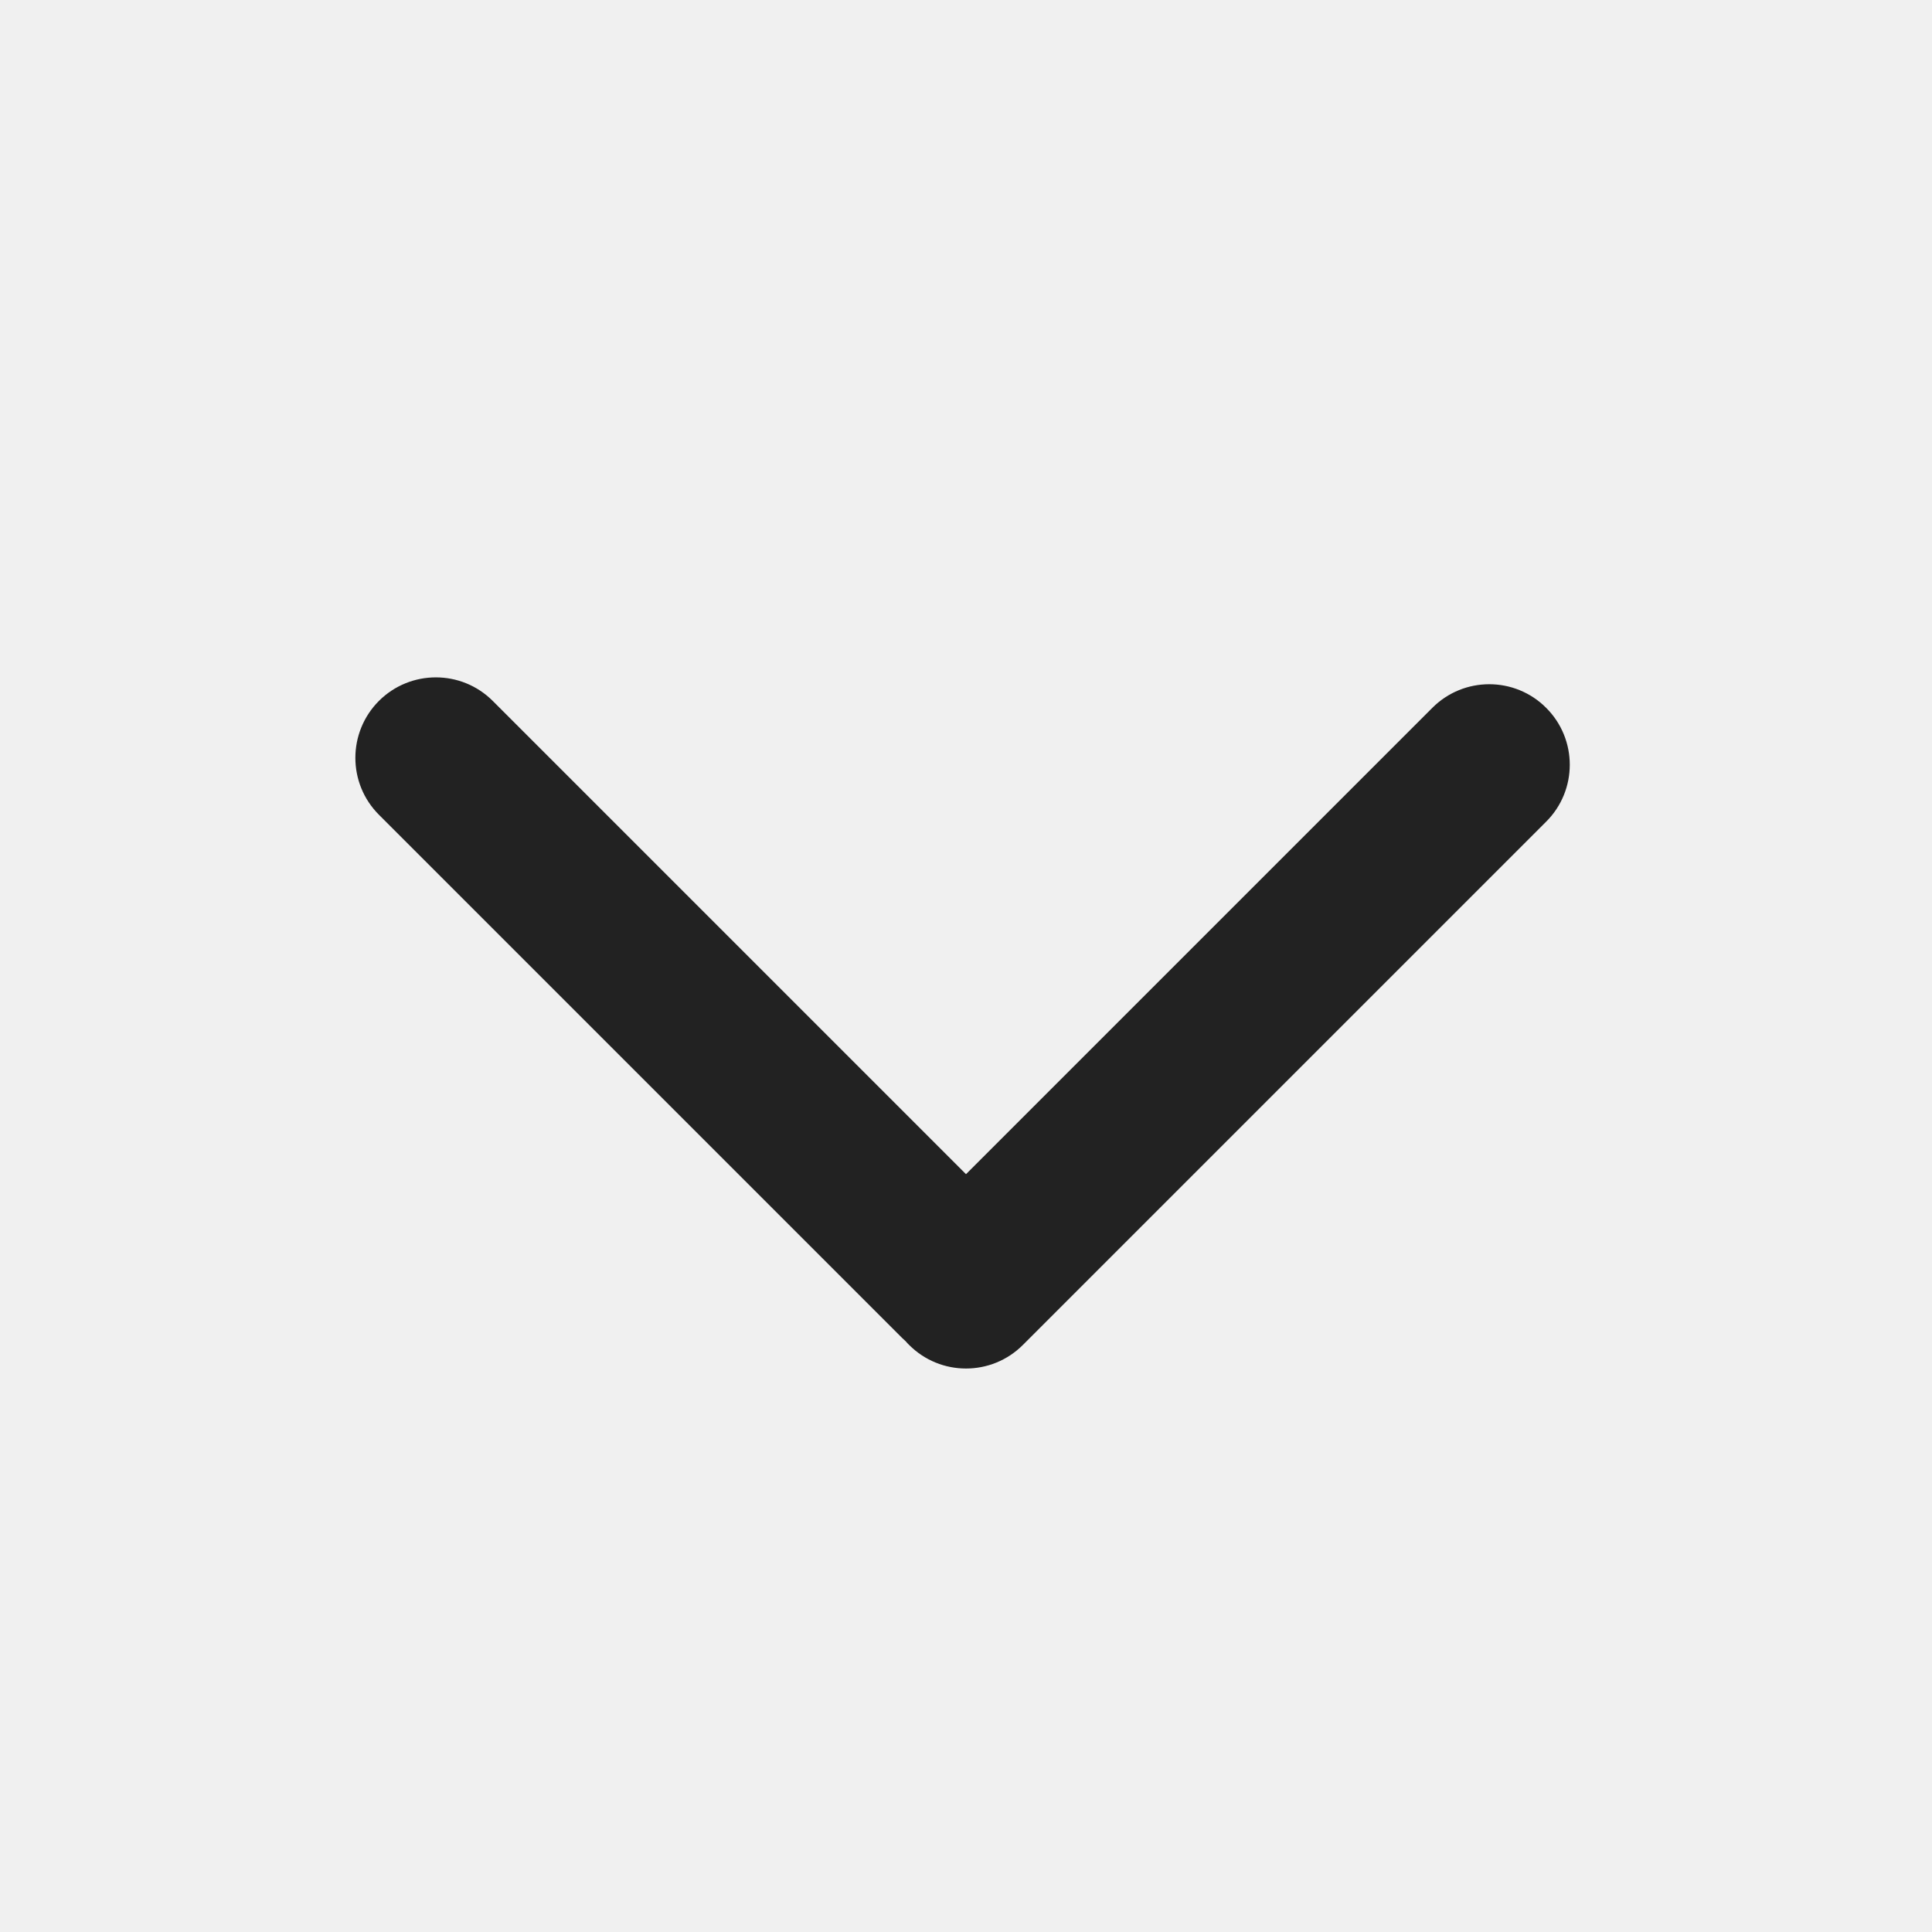
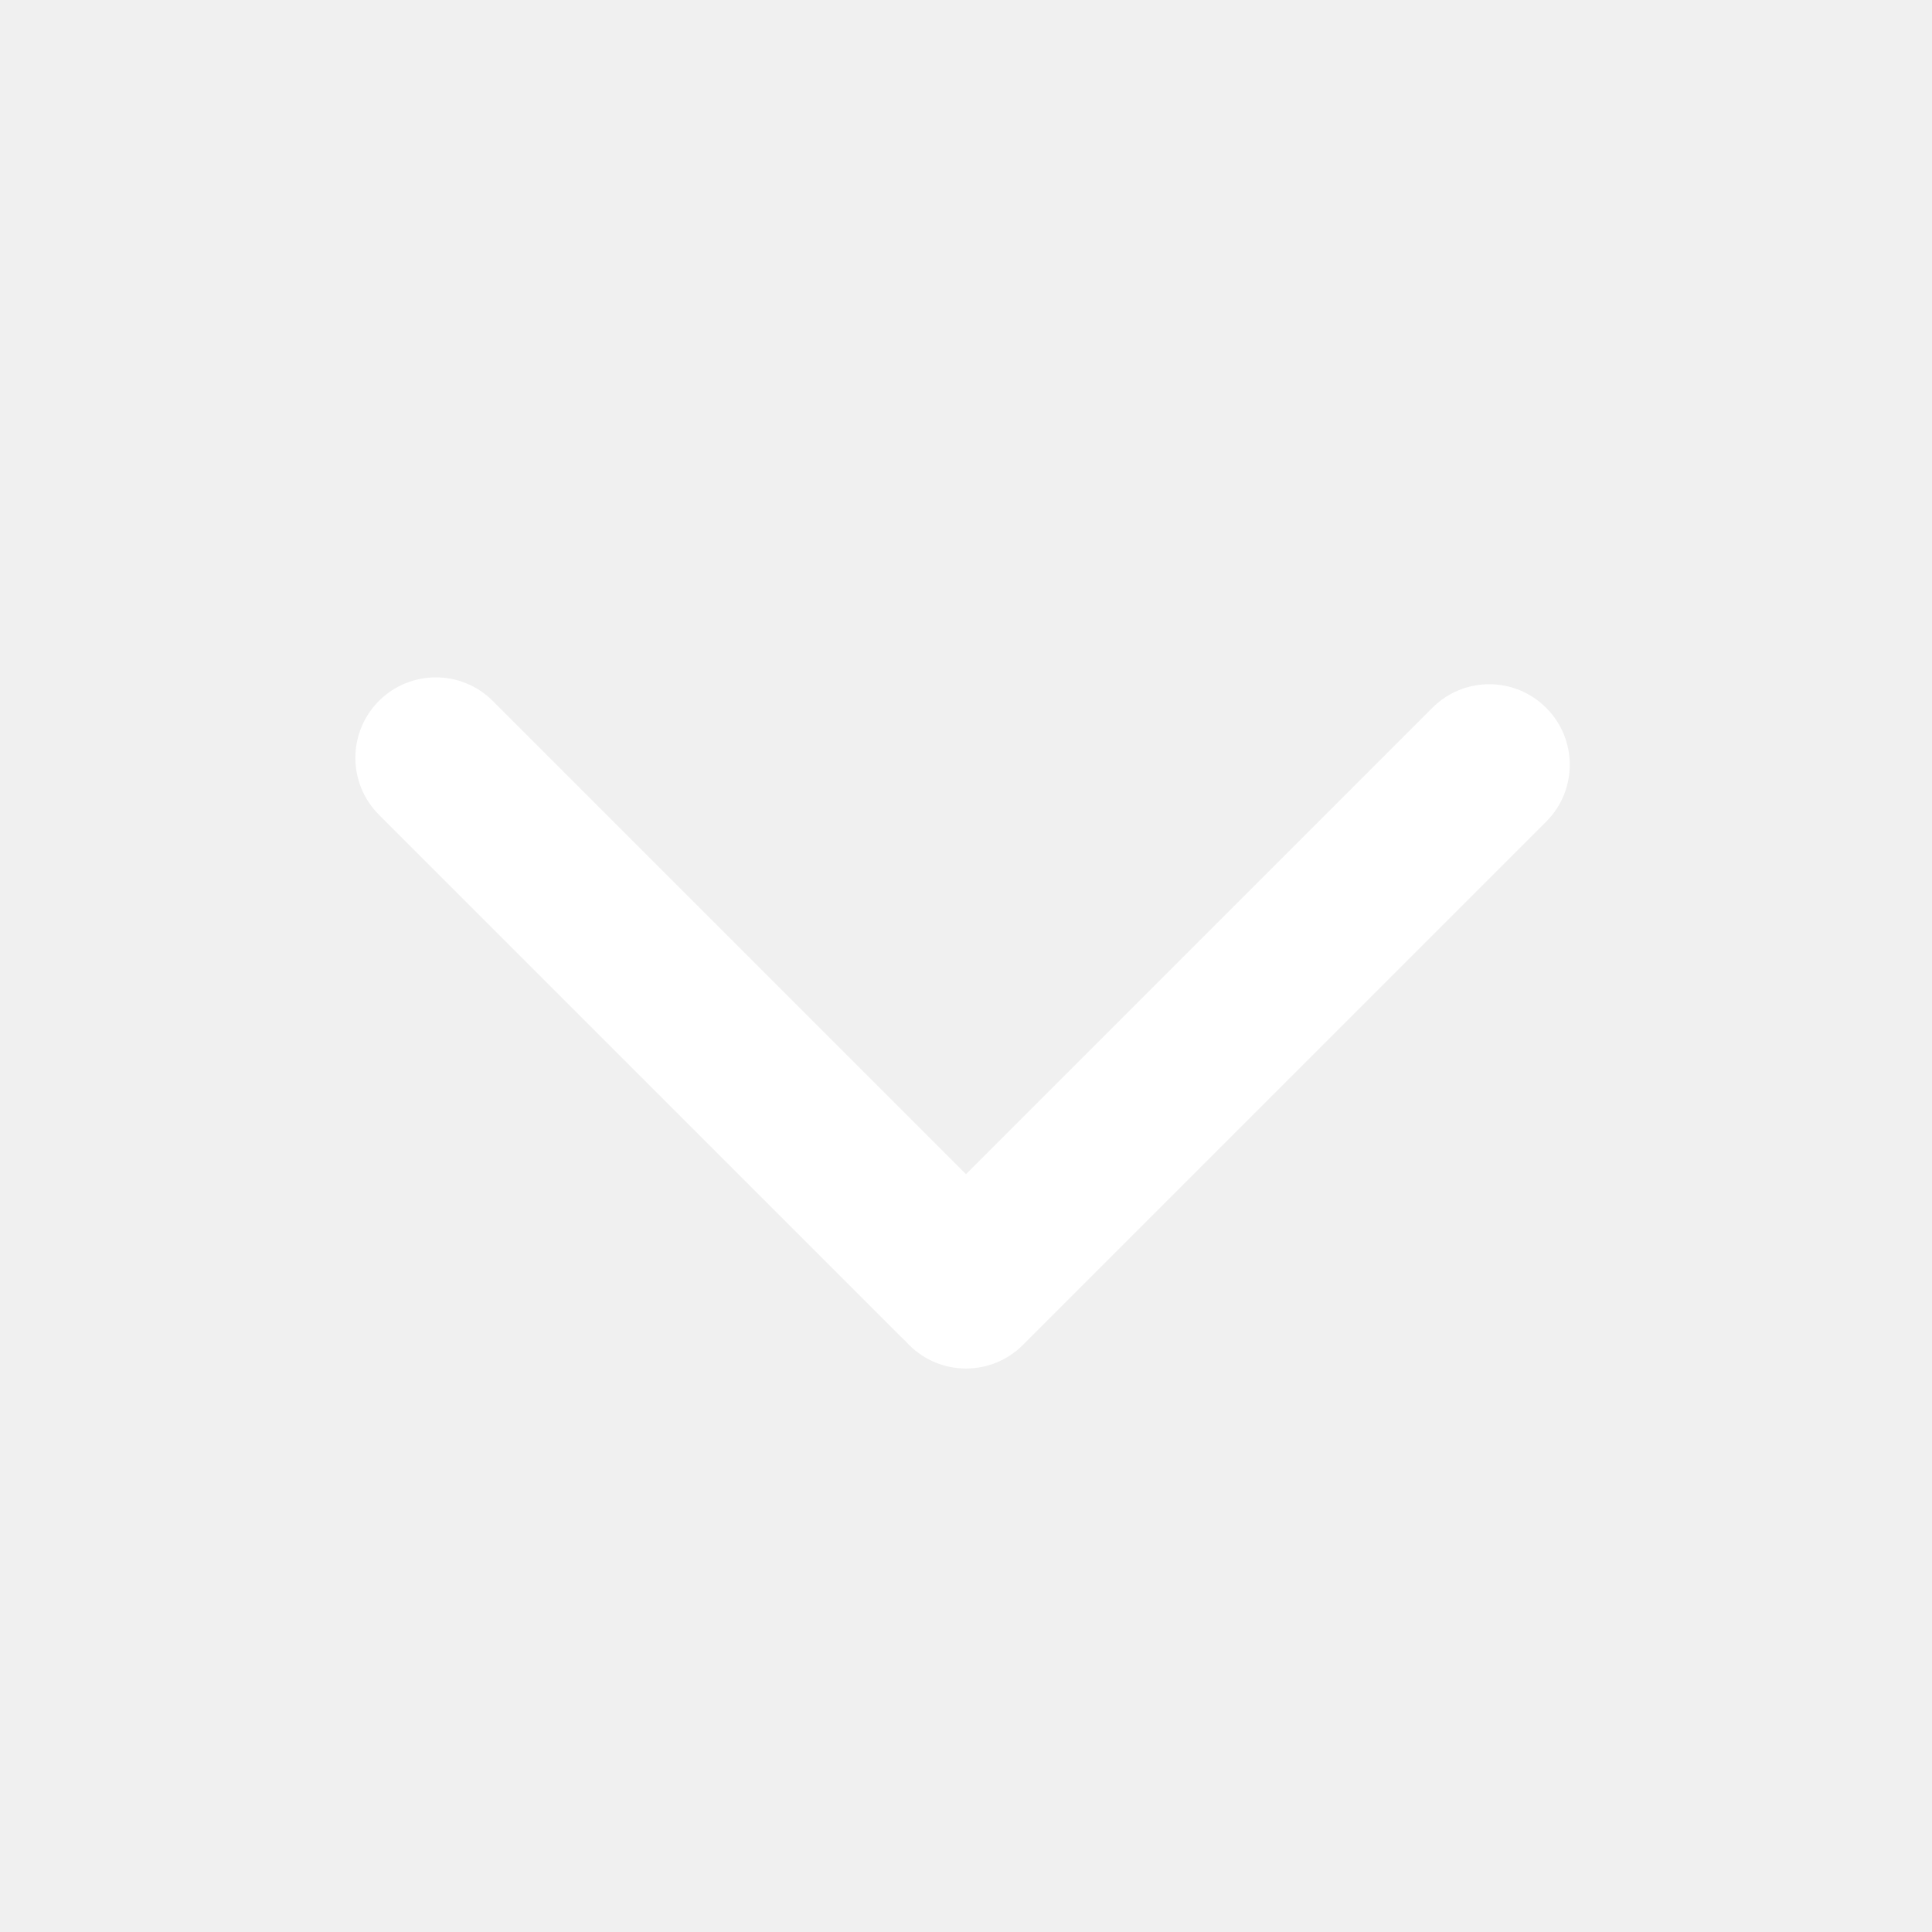
<svg xmlns="http://www.w3.org/2000/svg" fill="none" version="1.1" width="24" height="24" viewBox="0 0 24 24">
  <g>
    <g>
-       <path d="M4.707,10.121L11.207,16.621C11.221,16.635,11.235,16.648,11.25,16.661C11.263,16.677,11.278,16.692,11.293,16.707C11.683,17.098,12.317,17.098,12.707,16.707L19.207,10.207C19.598,9.817,19.598,9.183,19.207,8.793C18.817,8.402,18.183,8.402,17.793,8.793L12,14.586L6.121,8.707C5.731,8.317,5.098,8.317,4.707,8.707C4.317,9.098,4.317,9.731,4.707,10.121Z" fill-rule="evenodd" fill="#222222" fill-opacity="1" />
+       <path d="M4.707,10.121L11.207,16.621C11.221,16.635,11.235,16.648,11.25,16.661C11.263,16.677,11.278,16.692,11.293,16.707C11.683,17.098,12.317,17.098,12.707,16.707L19.207,10.207C19.598,9.817,19.598,9.183,19.207,8.793C18.817,8.402,18.183,8.402,17.793,8.793L12,14.586L6.121,8.707C5.731,8.317,5.098,8.317,4.707,8.707C4.317,9.098,4.317,9.731,4.707,10.121Z" fill-rule="evenodd" fill="#ffffff" fill-opacity="1" />
    </g>
  </g>
</svg>
